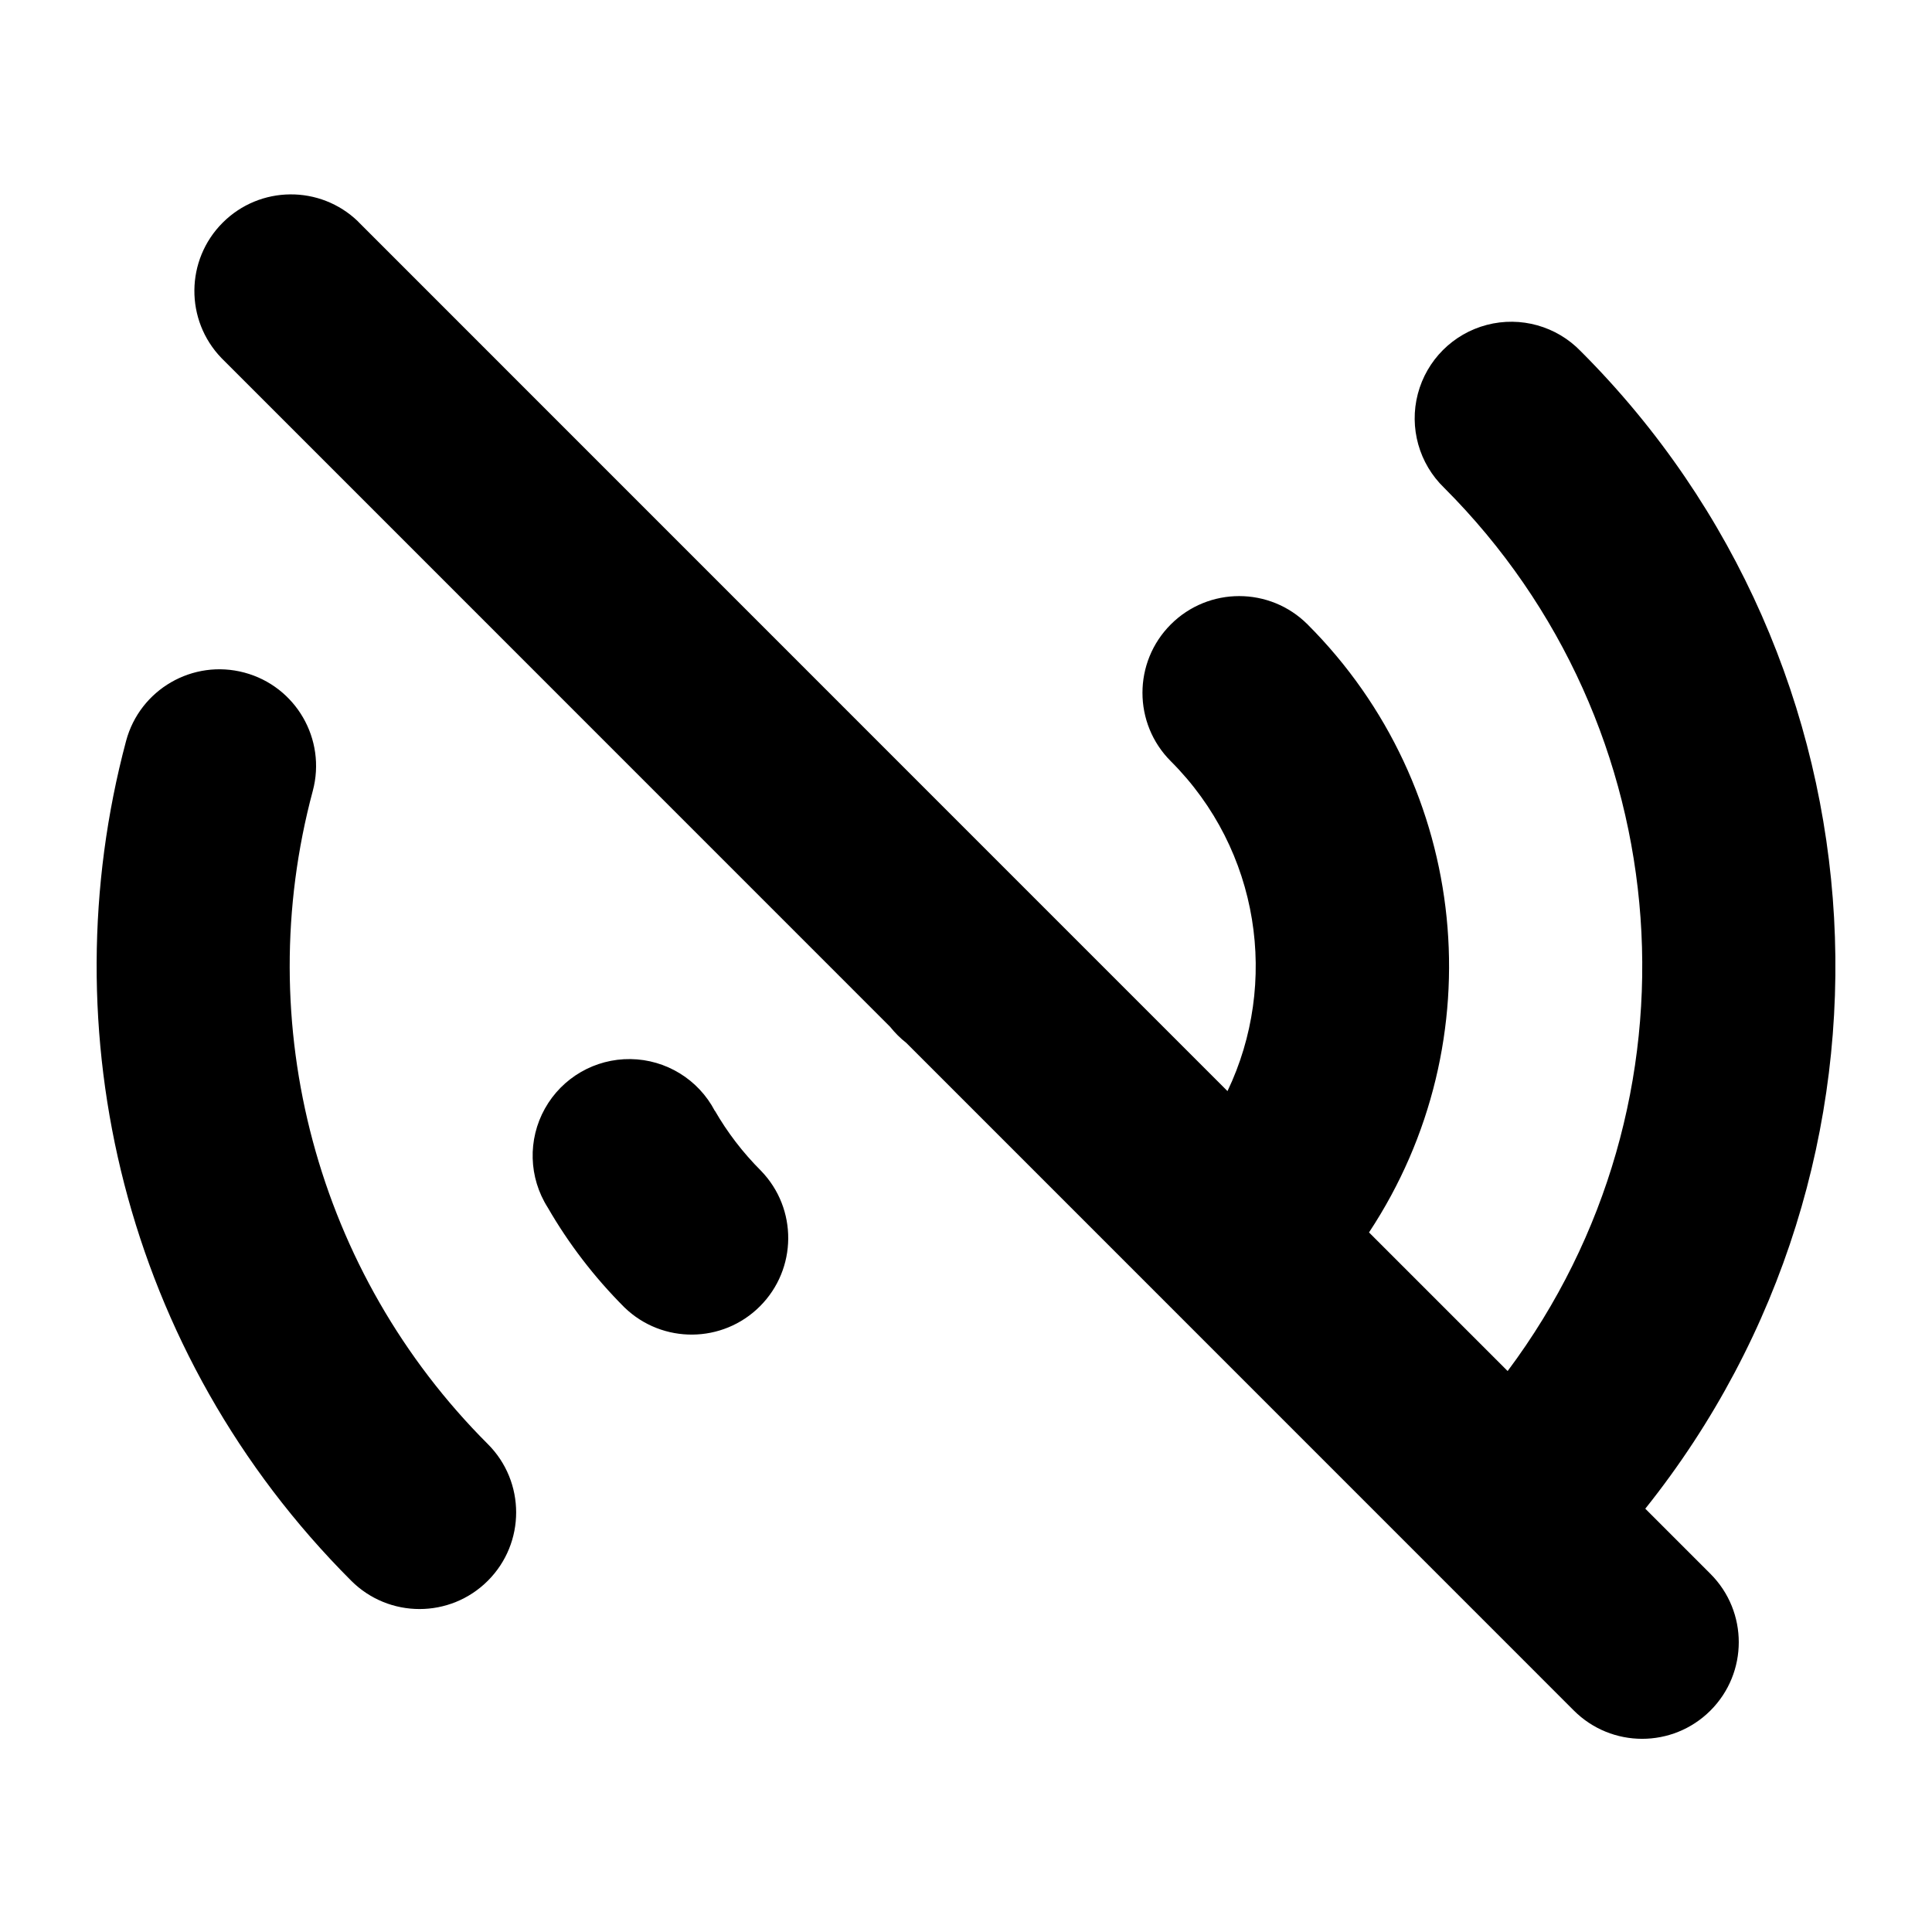
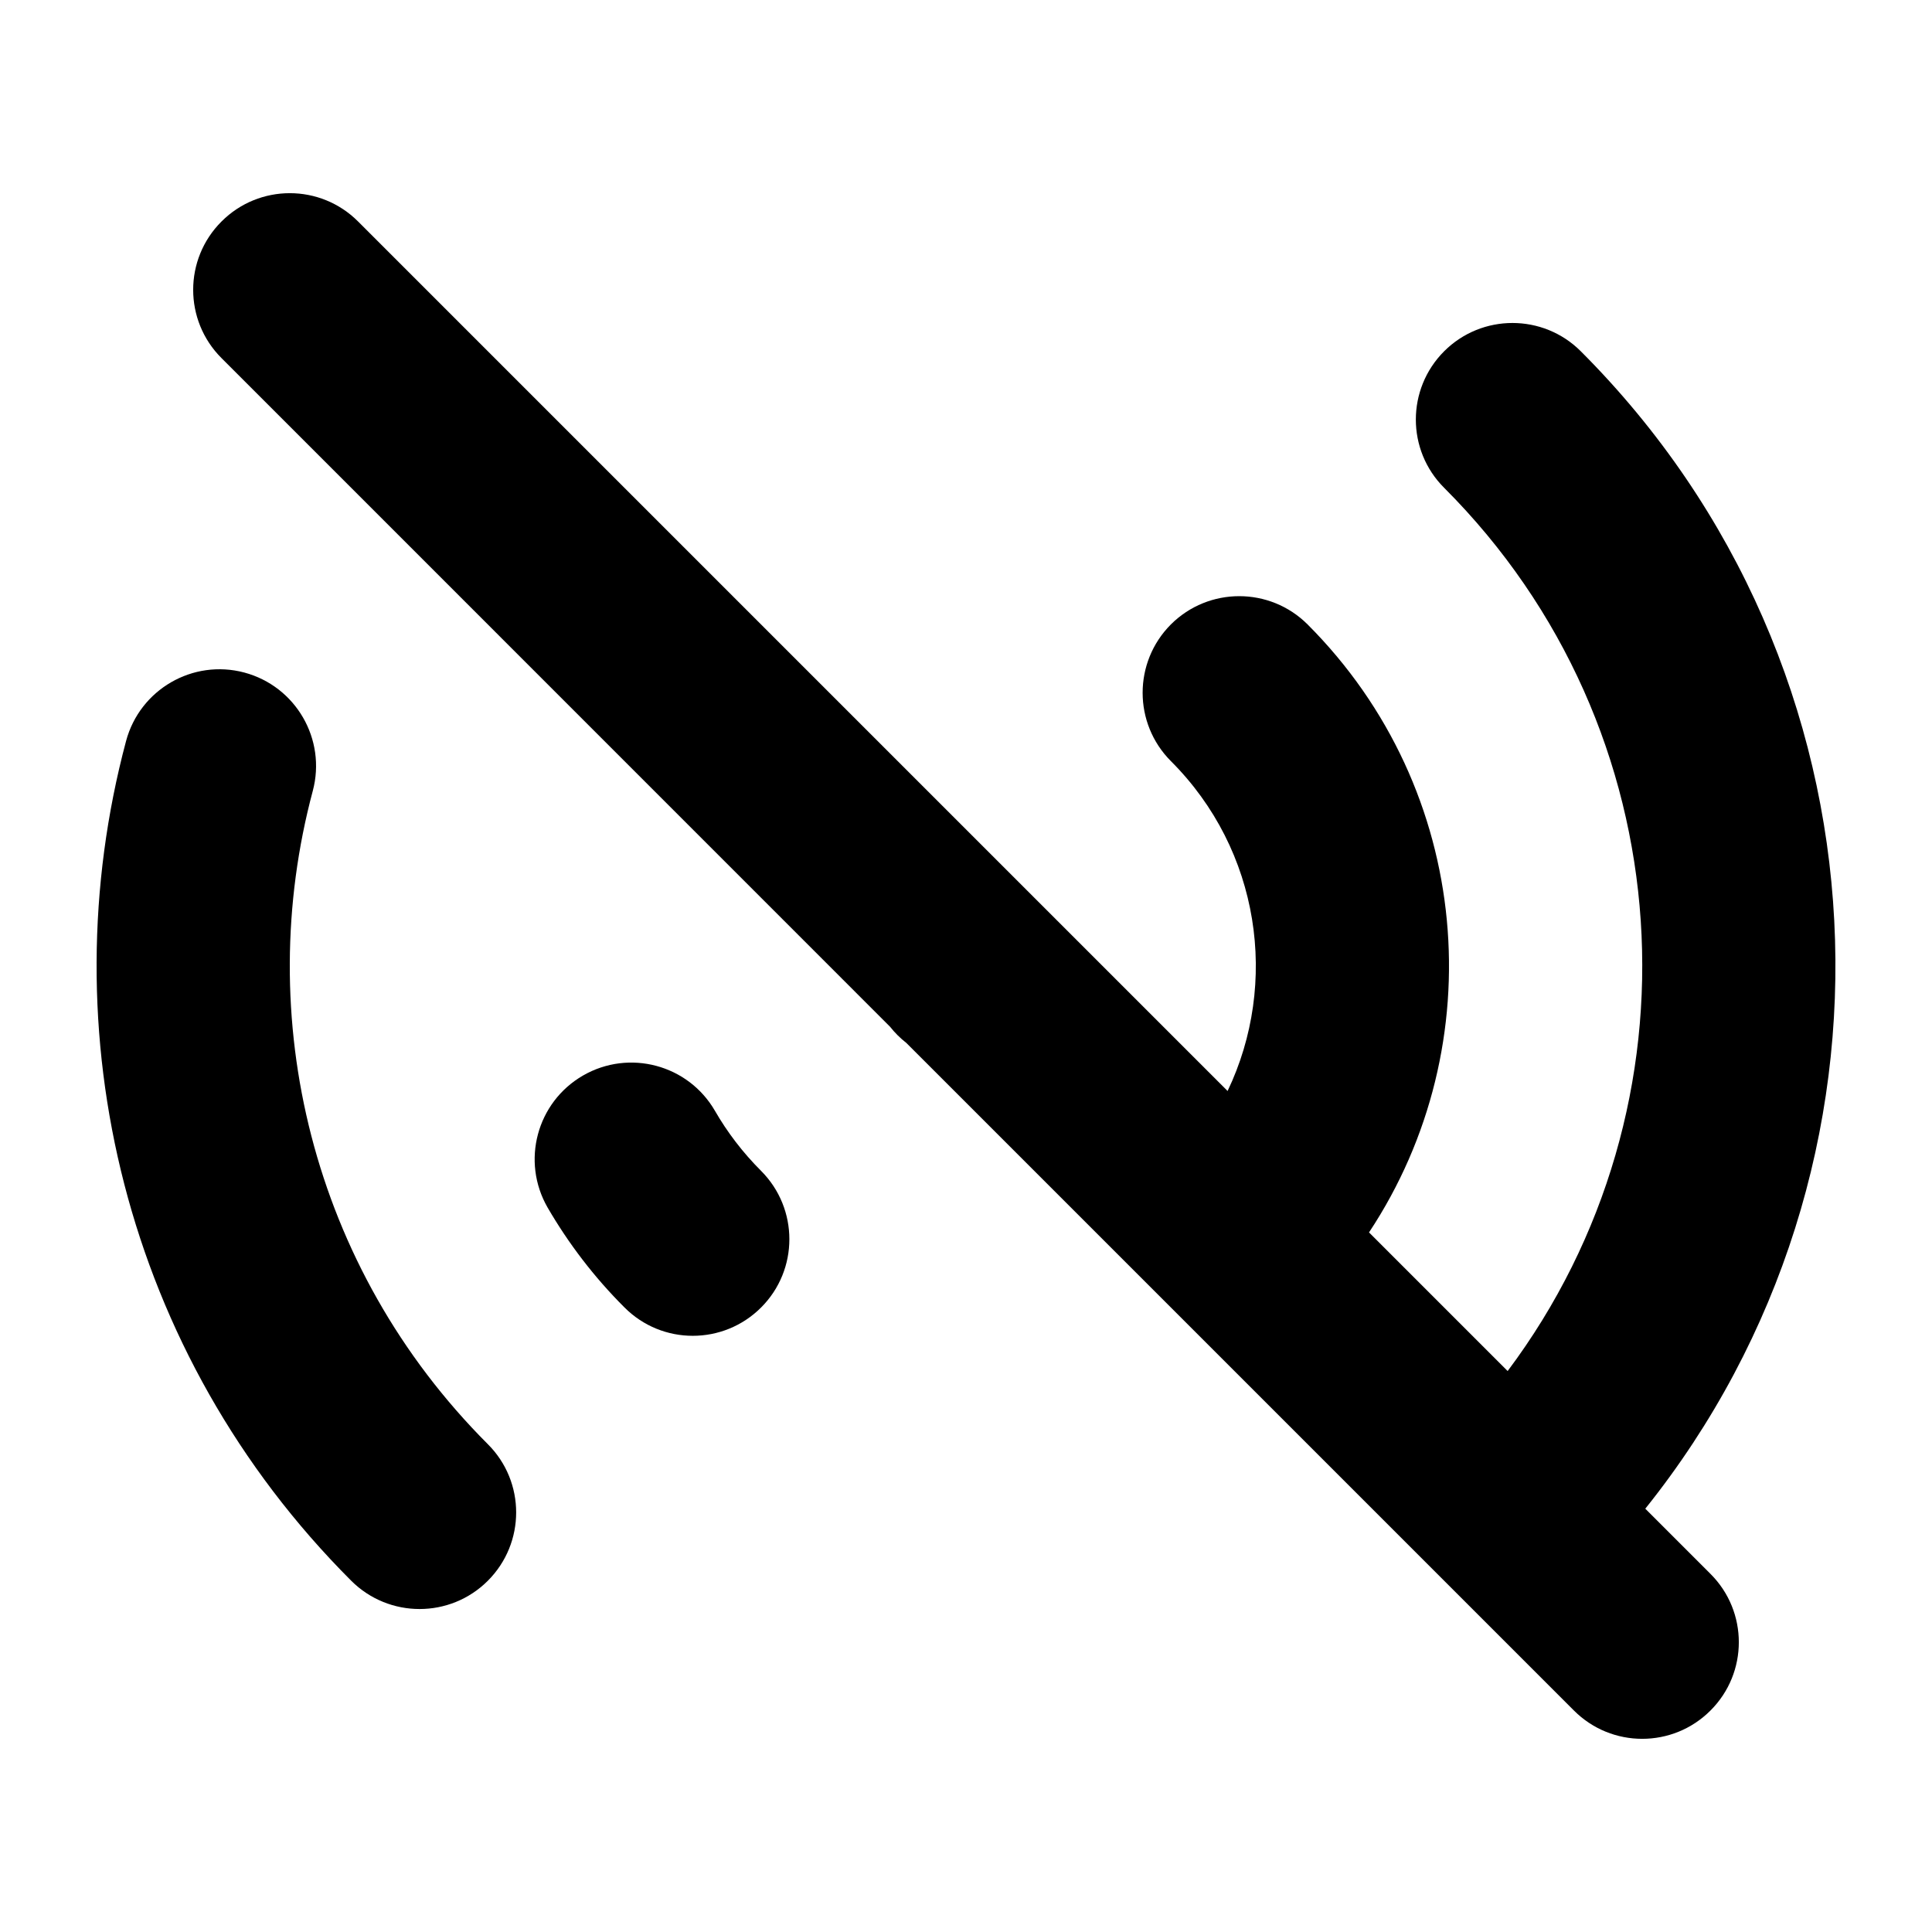
<svg xmlns="http://www.w3.org/2000/svg" viewBox="0 0 20 20" fill="currentColor">
-   <path d="M3.707 2.293a1 1 0 00-1.414 1.414l6.921 6.922c.05.062.105.118.168.167l6.91 6.911a1 1 0 001.415-1.414l-.675-.675a9.001 9.001 0 00-.668-11.982A1 1 0 1014.95 5.05a7.002 7.002 0 01.657 9.143l-1.435-1.435a5.002 5.002 0 00-.636-6.294A1 1 0 0012.12 7.88c.924.923 1.12 2.3.587 3.415l-1.992-1.992a.922.922 0 00-.018-.018l-6.99-6.991zM3.238 8.187a1 1 0 00-1.933-.516c-.8 3-.025 6.336 2.331 8.693a1 1 0 001.414-1.415 6.997 6.997 0 01-1.812-6.762zM7.4 11.5a1 1 0 10-1.73 1c.214.371.48.72.795 1.035a1 1 0 001.414-1.414c-.191-.191-.35-.4-.478-.622z" />
+   <path d="M3.707 2.293C3.317 1.902 2.683 1.902 2.293 2.293C1.902 2.683 1.902 3.317 2.293 3.707L9.214 10.629C9.263 10.691 9.319 10.747 9.382 10.796L16.293 17.707C16.683 18.098 17.317 18.098 17.707 17.707C18.098 17.317 18.098 16.683 17.707 16.293L17.032 15.618C19.863 12.084 19.64 6.912 16.364 3.636C15.974 3.246 15.34 3.246 14.95 3.636C14.559 4.027 14.559 4.66 14.95 5.05C17.444 7.544 17.663 11.451 15.607 14.193L14.172 12.758C15.458 10.816 15.246 8.175 13.536 6.464C13.145 6.074 12.512 6.074 12.121 6.464C11.731 6.855 11.731 7.488 12.121 7.879C13.045 8.802 13.241 10.178 12.708 11.294L10.716 9.302C10.71 9.296 10.704 9.29 10.698 9.284L3.707 2.293Z" />
+   <path d="M3.238 8.187C3.38 7.653 3.063 7.105 2.529 6.962C1.996 6.82 1.448 7.137 1.305 7.671C0.504 10.67 1.28 14.007 3.636 16.364C4.027 16.754 4.66 16.754 5.05 16.364C5.441 15.973 5.441 15.34 5.05 14.95C3.219 13.118 2.613 10.525 3.238 8.187Z" />
+   <path d="M7.401 11.499C7.124 11.021 6.513 10.858 6.035 11.134C5.556 11.411 5.393 12.022 5.669 12.501C5.884 12.871 6.149 13.22 6.465 13.535C6.855 13.926 7.488 13.926 7.879 13.535C8.269 13.145 8.269 12.512 7.879 12.121C7.688 11.93 7.529 11.721 7.401 11.499Z" />
</svg>
